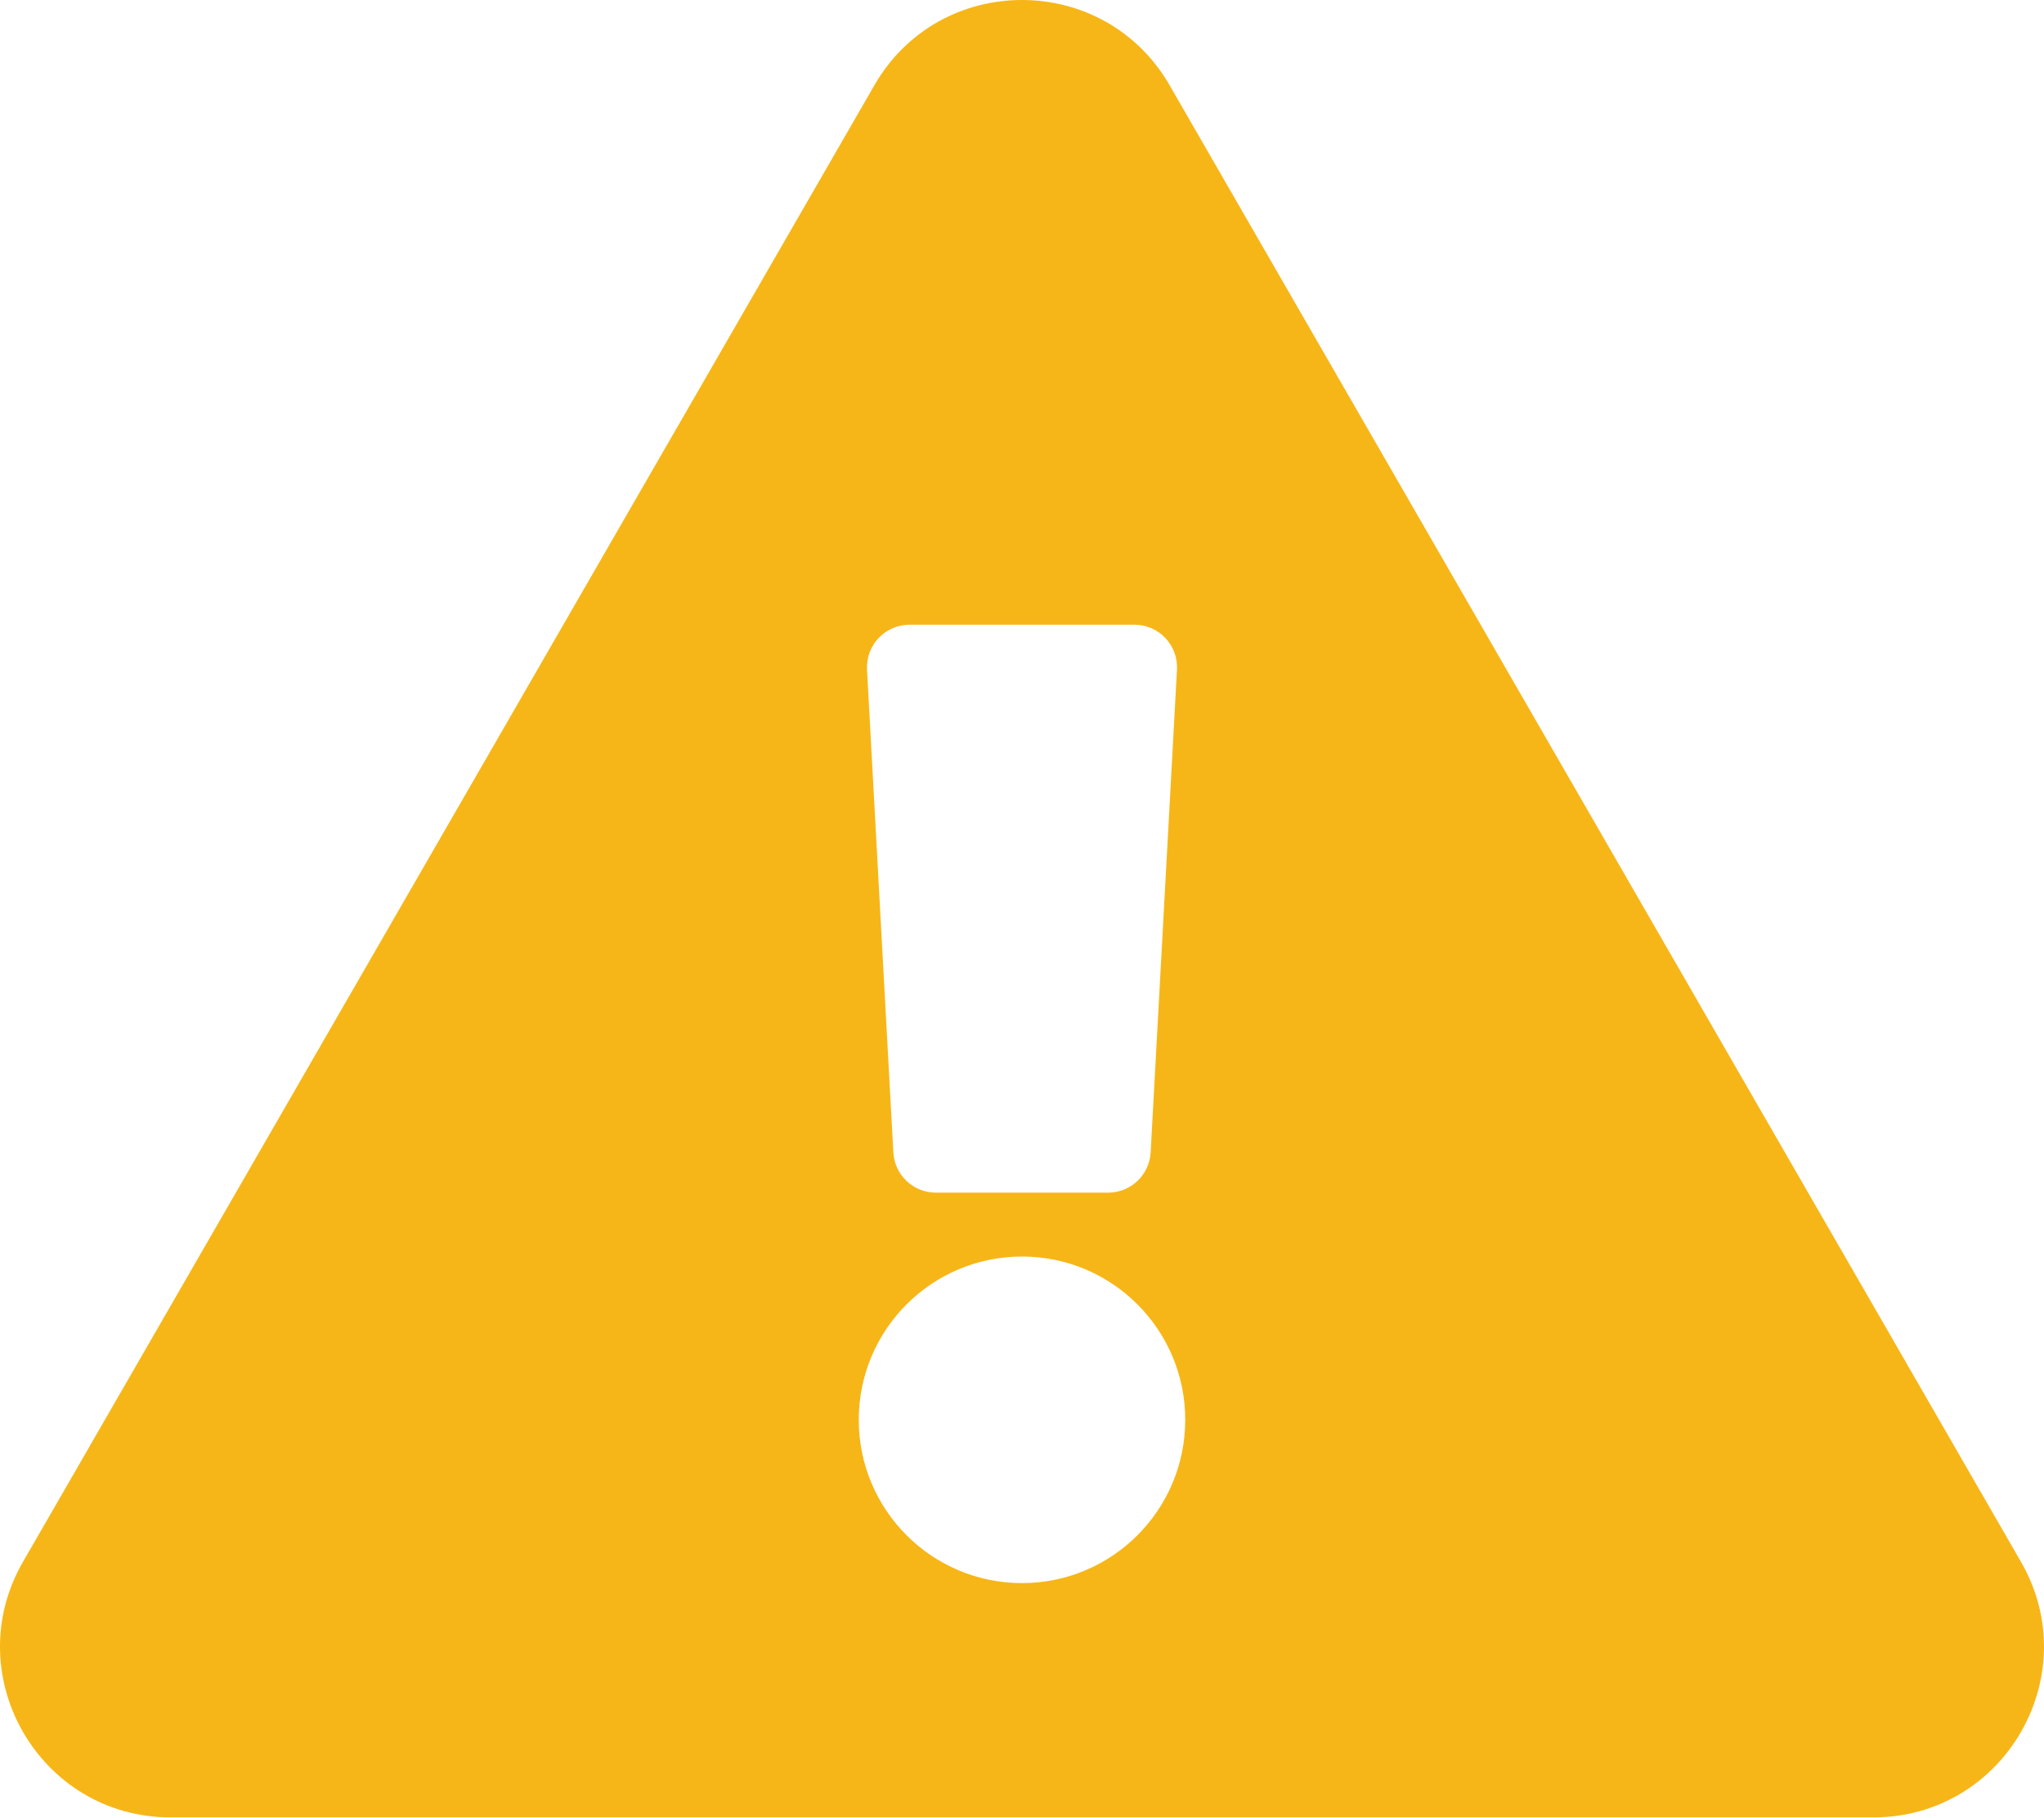
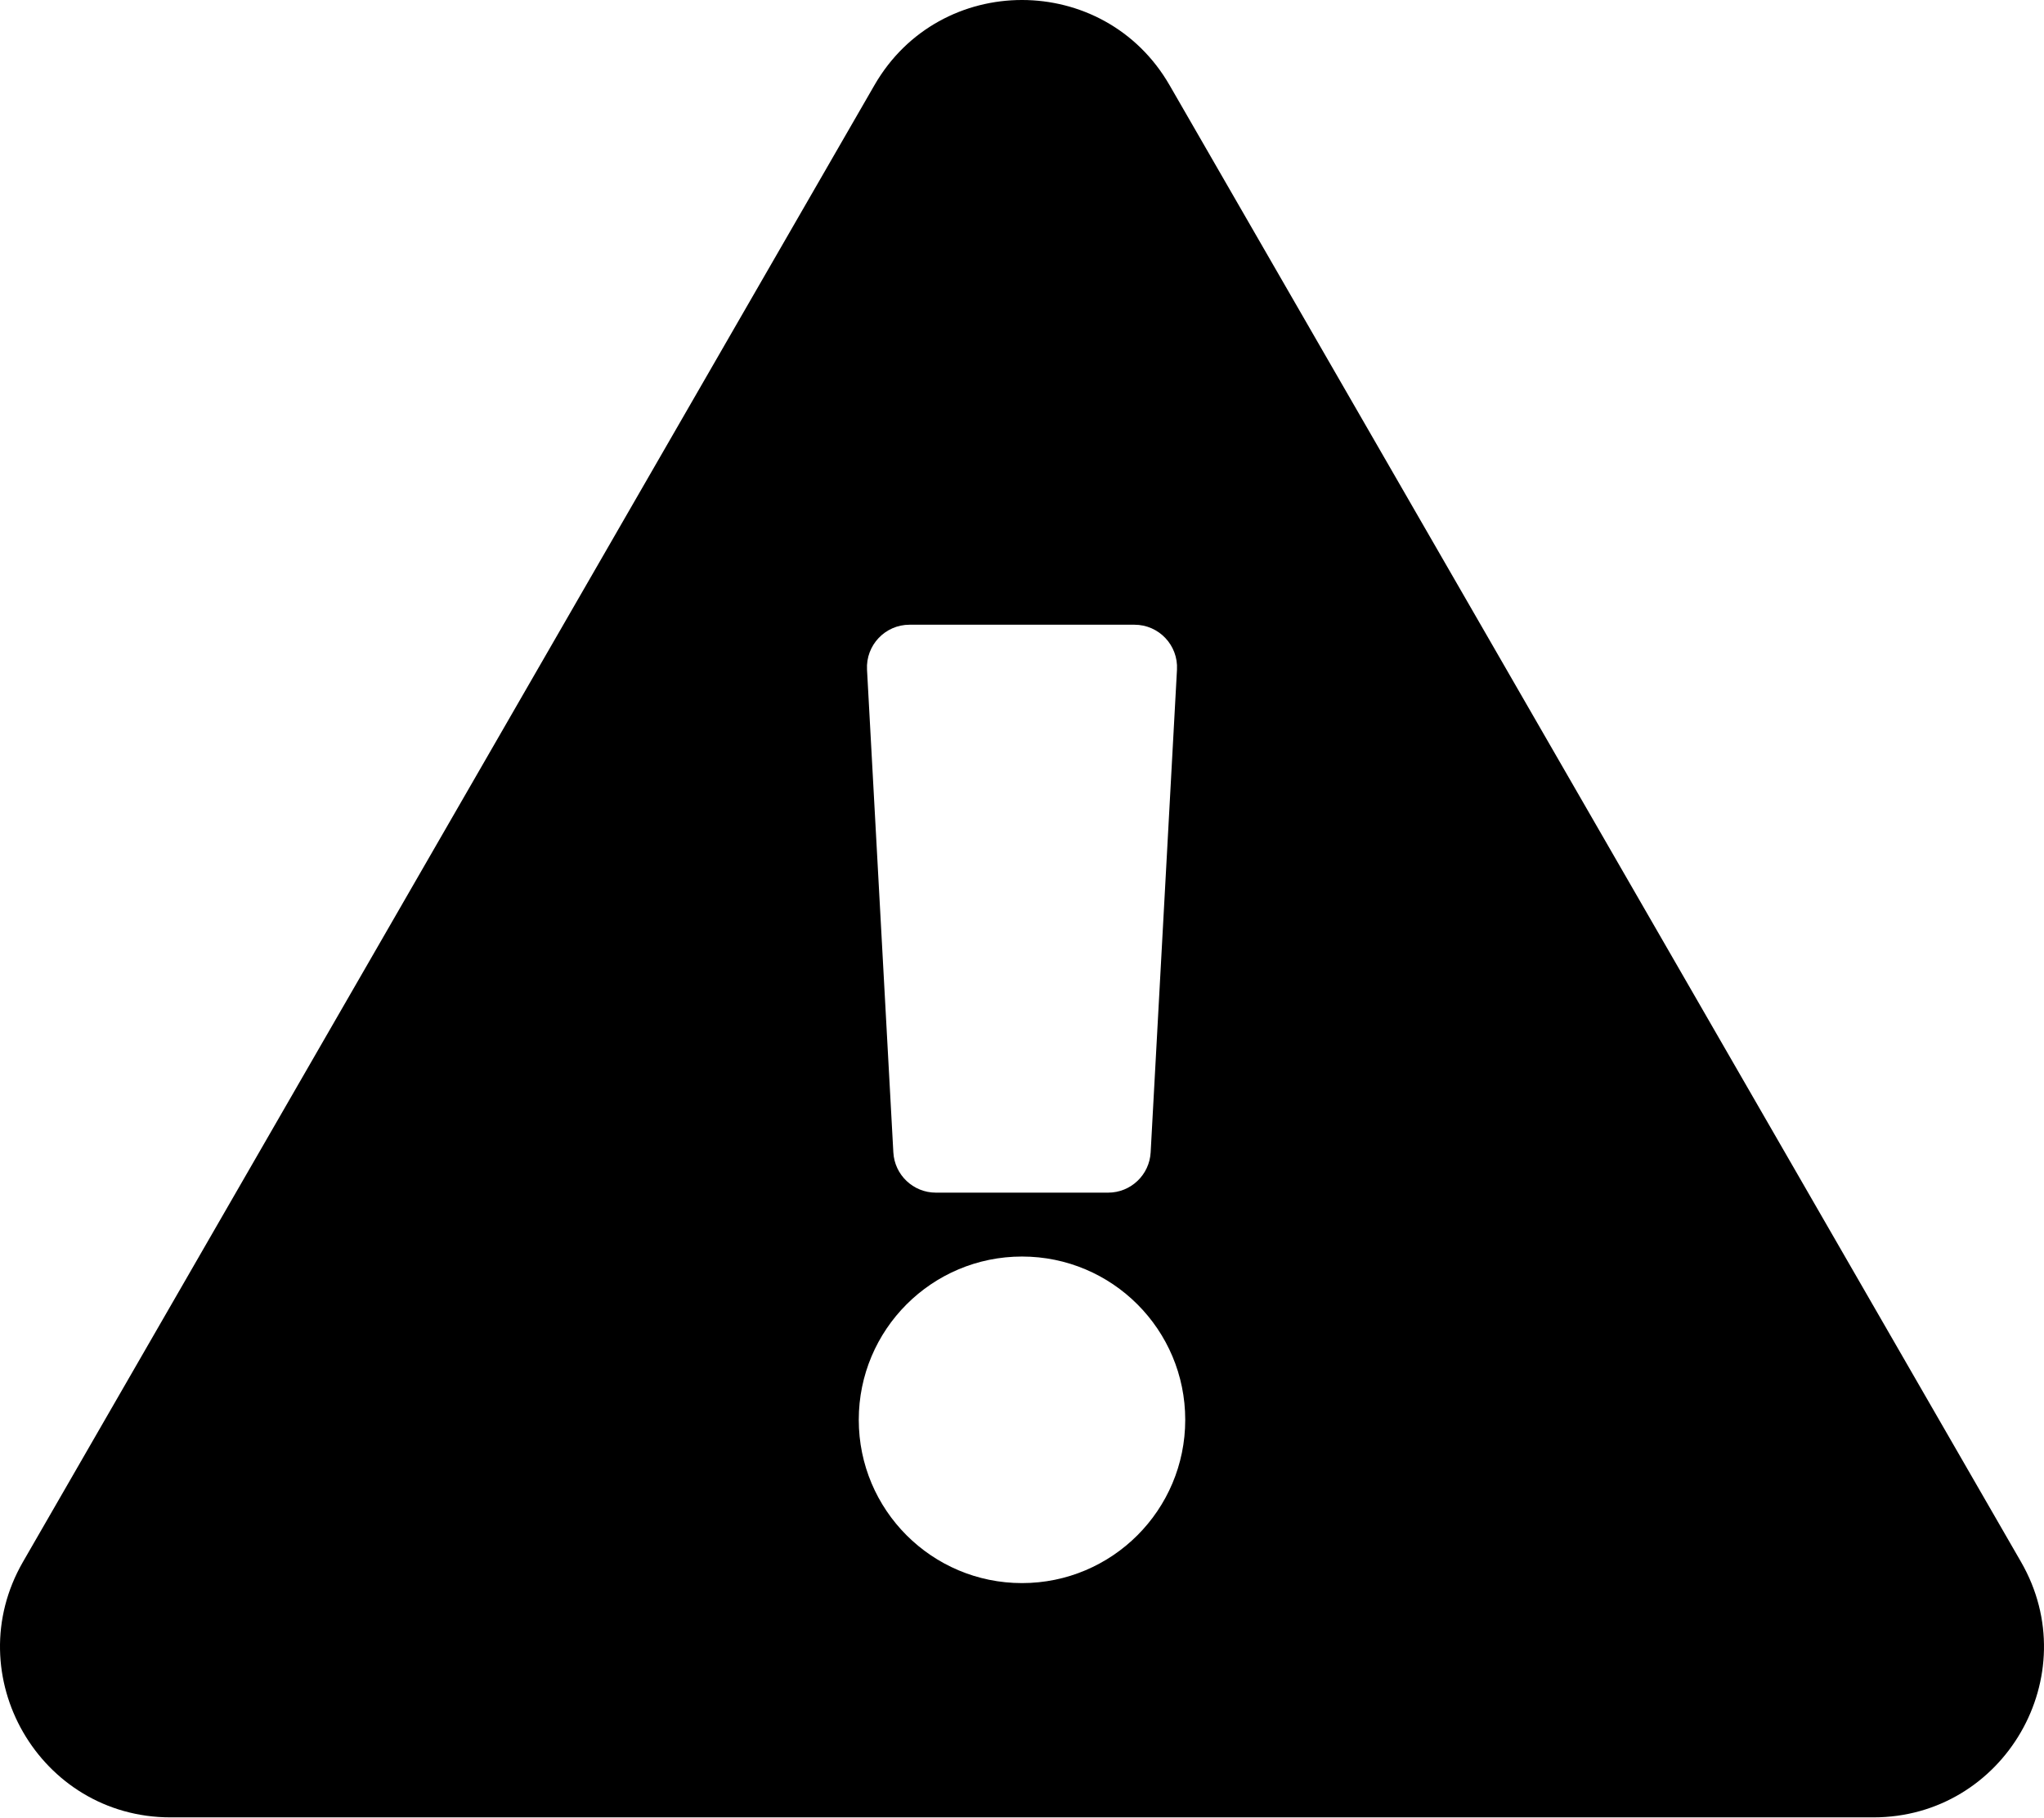
- <svg xmlns="http://www.w3.org/2000/svg" aria-hidden="true" data-prefix="fas" data-icon="exclamation-triangle" class="svg-inline--fa fa-exclamation-triangle fa-w-18" role="img" viewBox="0 0 576 512">
-   <path fill="#f7b617" d="M569.517 440.013C587.975 472.007 564.806 512 527.94 512H48.054c-36.937 0-59.999-40.055-41.577-71.987L246.423 23.985c18.467-32.009 64.72-31.951 83.154 0l239.94 416.028zM288 354c-25.405 0-46 20.595-46 46s20.595 46 46 46 46-20.595 46-46-20.595-46-46-46zm-43.673-165.346l7.418 136c.347 6.364 5.609 11.346 11.982 11.346h48.546c6.373 0 11.635-4.982 11.982-11.346l7.418-136c.375-6.874-5.098-12.654-11.982-12.654h-63.383c-6.884 0-12.356 5.78-11.981 12.654z" />
+ <svg xmlns="http://www.w3.org/2000/svg" aria-hidden="true" focusable="false" data-prefix="fas" data-icon="exclamation-triangle" class="svg-inline--fa fa-exclamation-triangle fa-w-18" role="img" viewBox="0 0 576 512">
+   <path fill="currentColor" d="M569.517 440.013C587.975 472.007 564.806 512 527.94 512H48.054c-36.937 0-59.999-40.055-41.577-71.987L246.423 23.985c18.467-32.009 64.72-31.951 83.154 0l239.94 416.028zM288 354c-25.405 0-46 20.595-46 46s20.595 46 46 46 46-20.595 46-46-20.595-46-46-46zm-43.673-165.346l7.418 136c.347 6.364 5.609 11.346 11.982 11.346h48.546c6.373 0 11.635-4.982 11.982-11.346l7.418-136c.375-6.874-5.098-12.654-11.982-12.654h-63.383c-6.884 0-12.356 5.78-11.981 12.654z" />
</svg>
